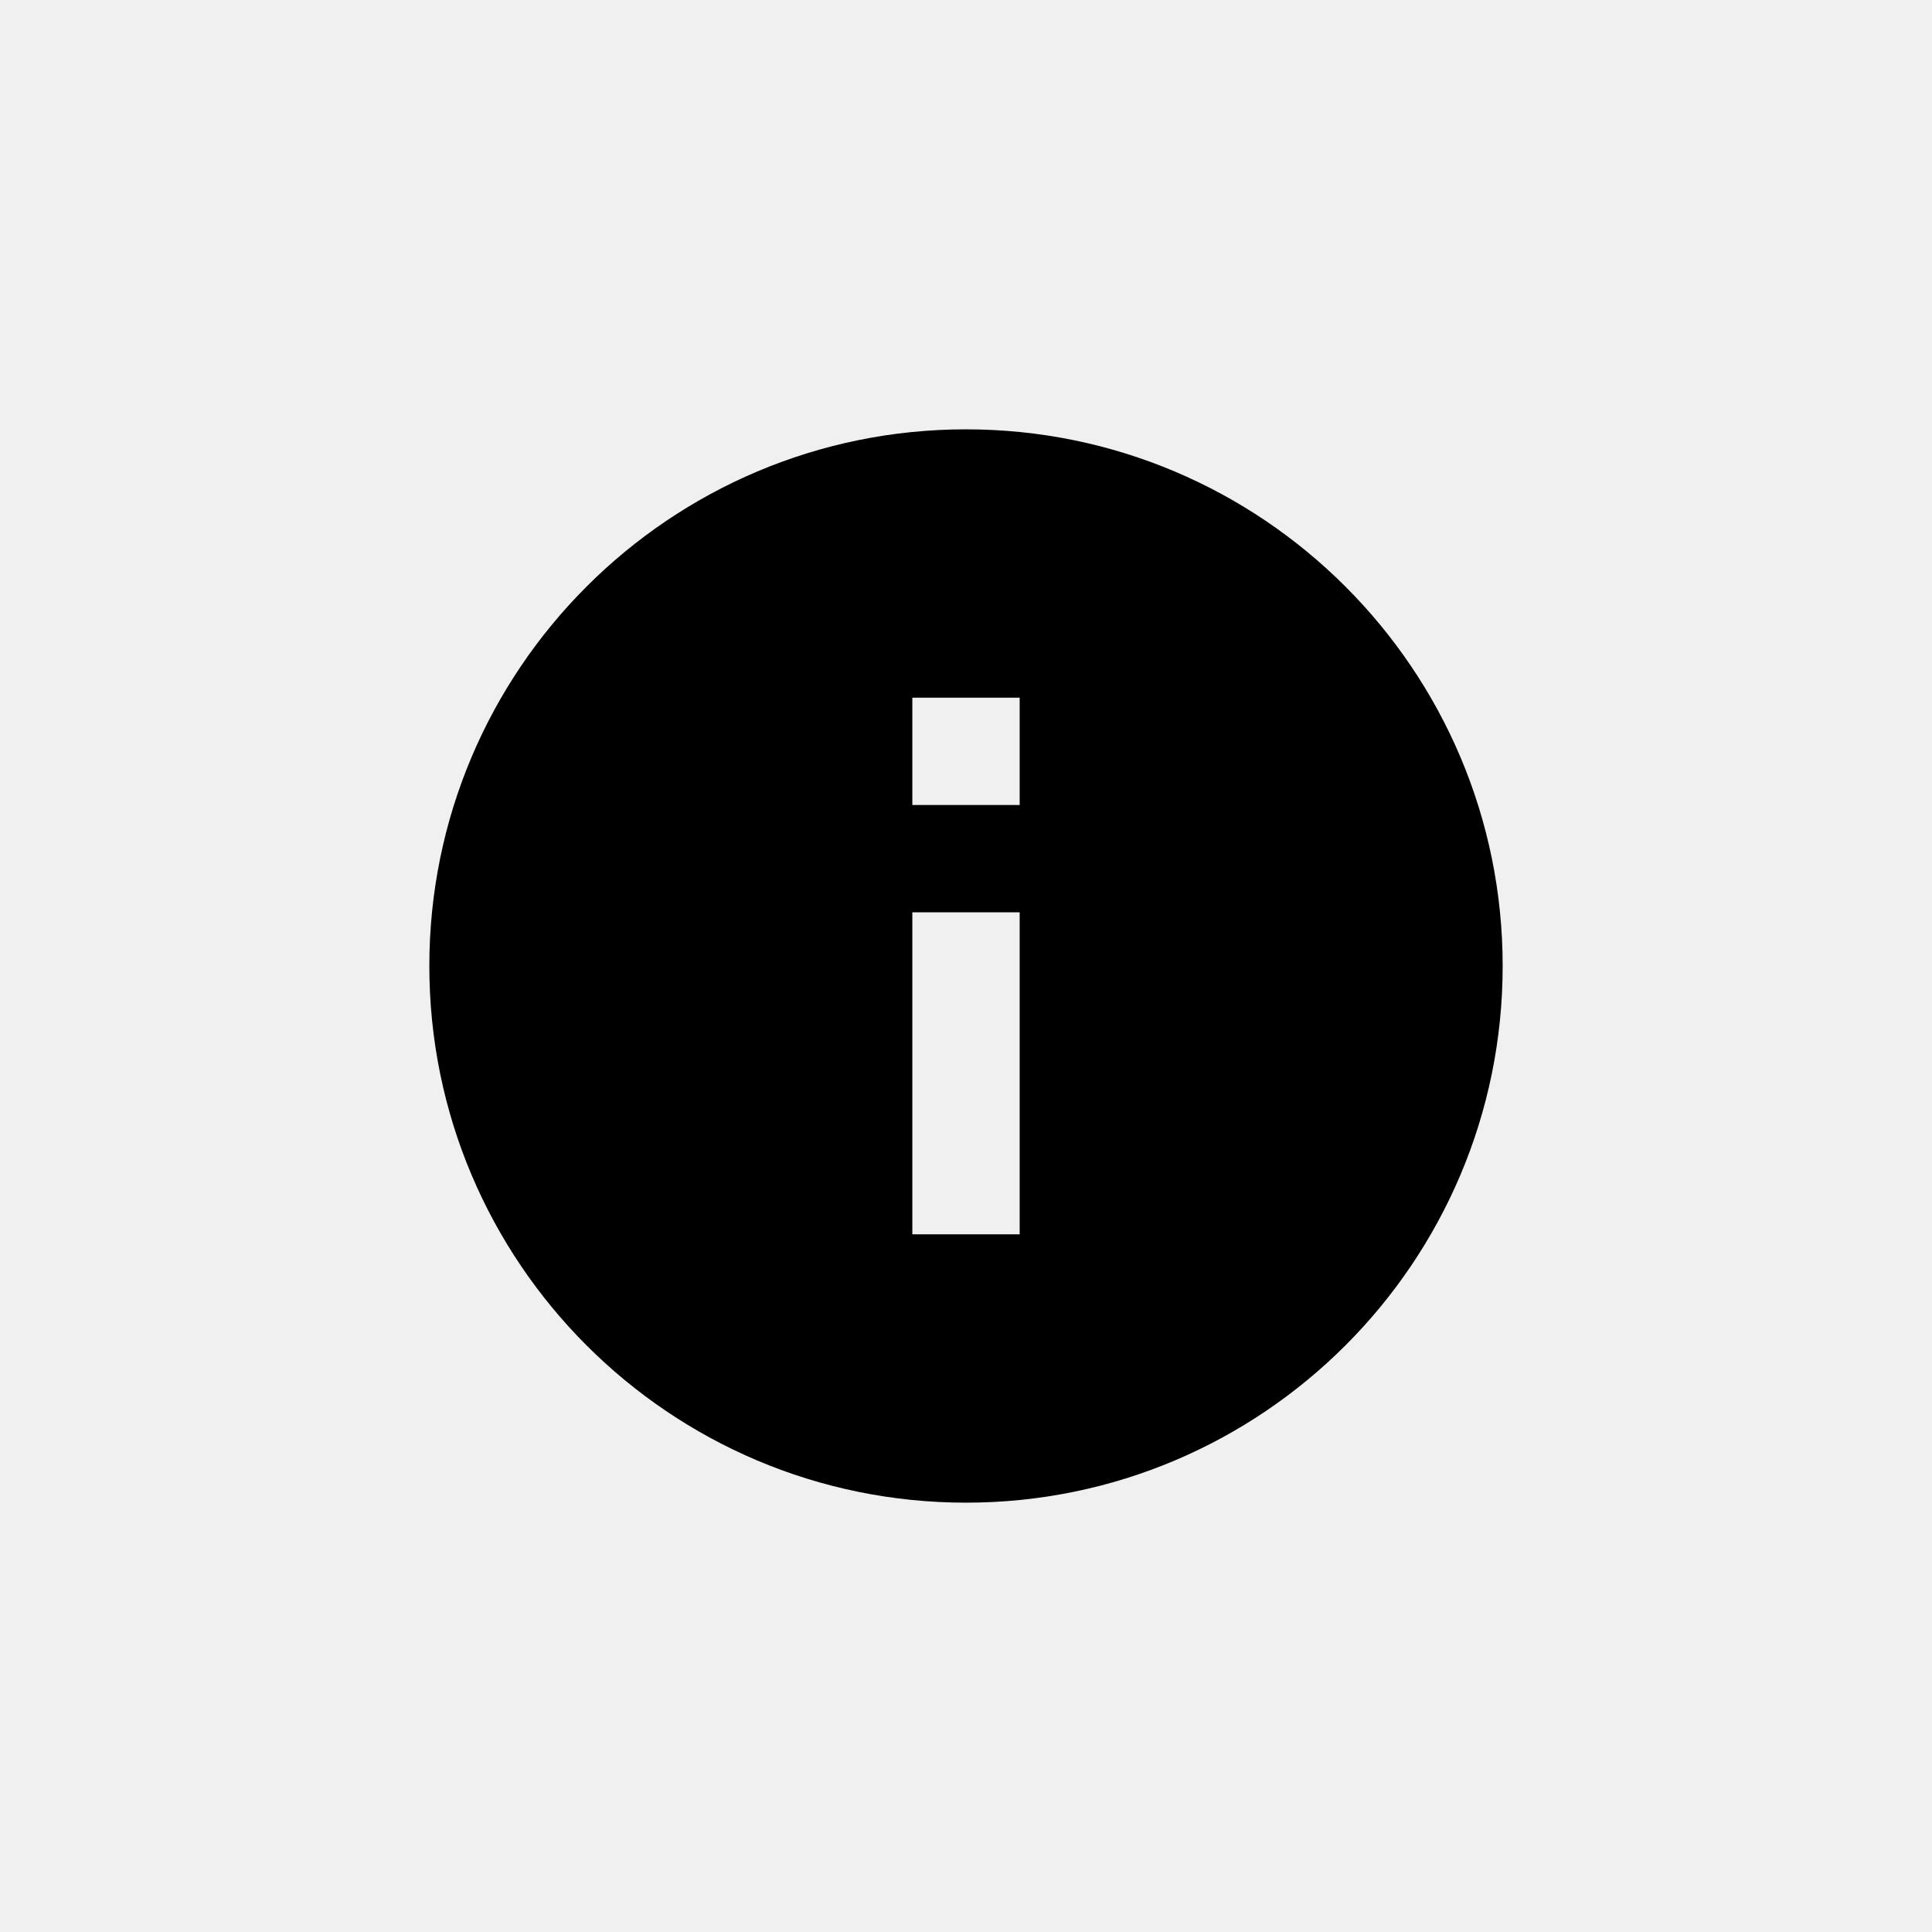
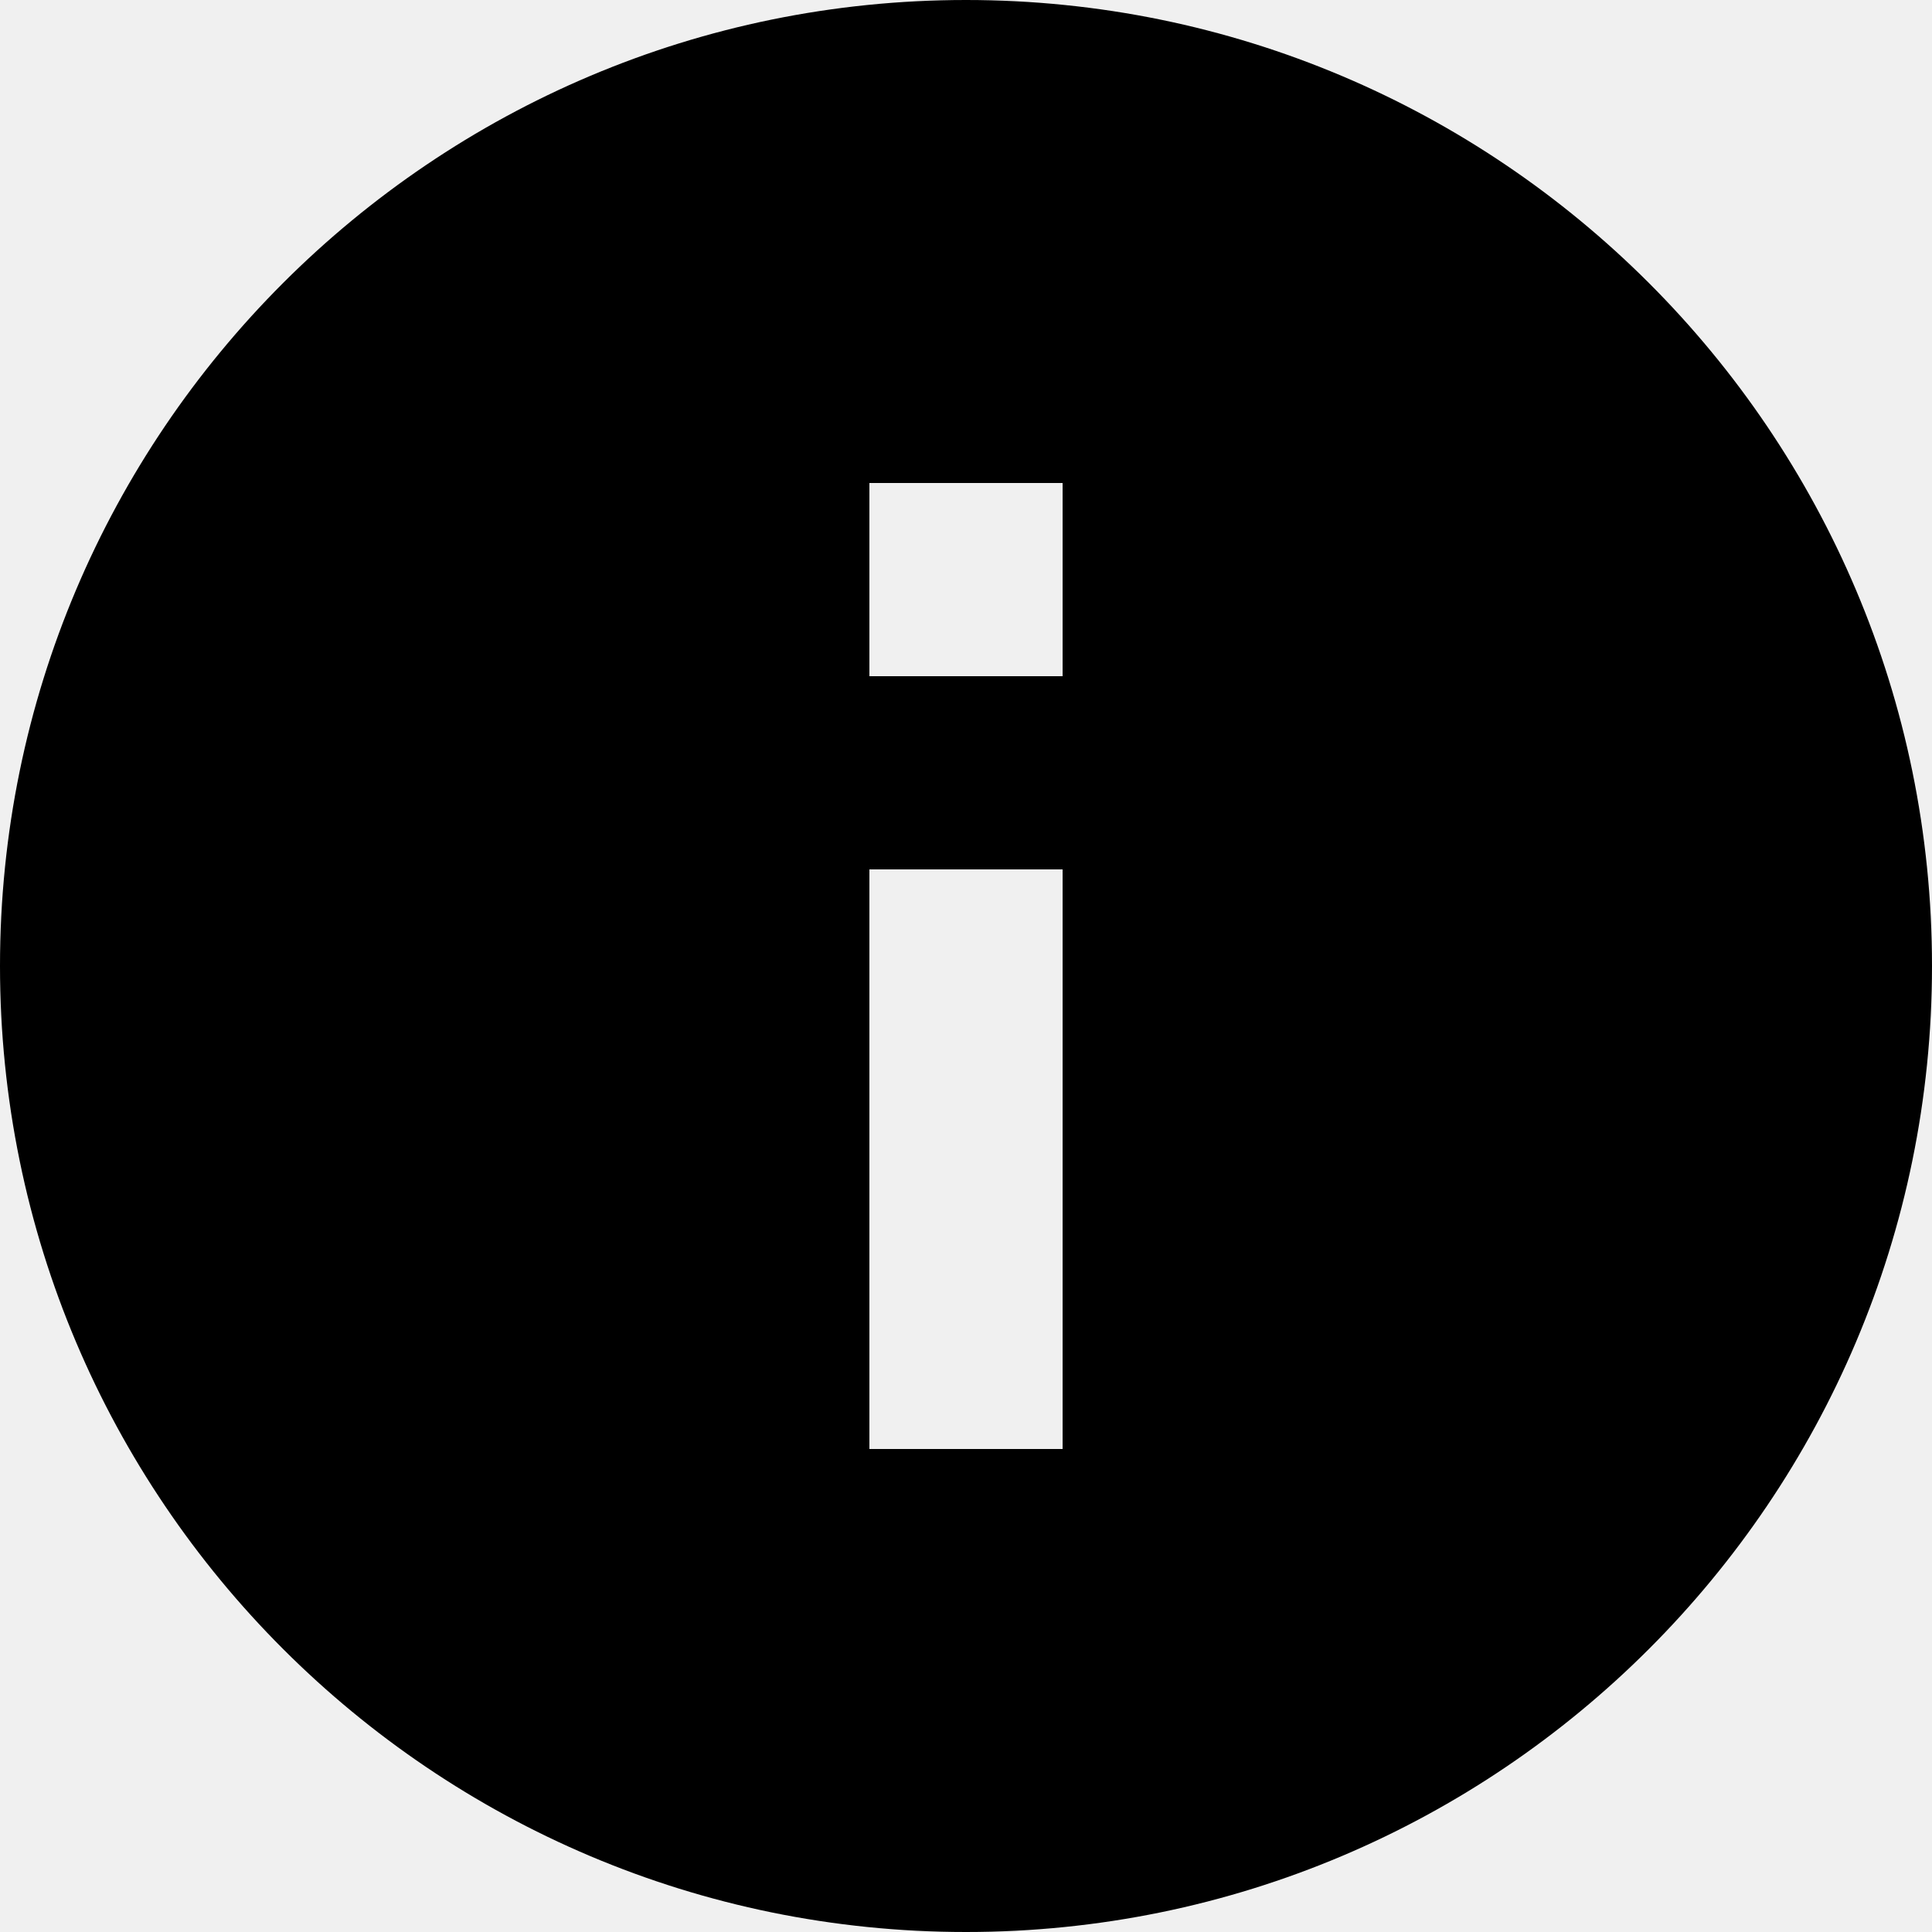
- <svg xmlns="http://www.w3.org/2000/svg" xmlns:xlink="http://www.w3.org/1999/xlink" width="36" height="36" viewBox="0 0 36 36" version="1.1">
-   <g id="Canvas" transform="translate(5967 600)">
-     <clipPath id="clip-0" clip-rule="evenodd">
-       <path d="M -5967 -600L -5931 -600L -5931 -564L -5967 -564L -5967 -600Z" fill="#FFFFFF" />
-     </clipPath>
-     <g id="info" clip-path="url(#clip-0)">
-       <g id="info">
-         <use xlink:href="#path0_fill" transform="translate(-5959 -592)" />
-       </g>
+ <svg xmlns="http://www.w3.org/2000/svg" xmlns:xlink="http://www.w3.org/1999/xlink" width="20" height="20" viewBox="0 0 20 20" version="1.1">
+   <g id="Canvas" transform="translate(6601 592)">
+     <g id="info">
+       <use xlink:href="#path0_fill" transform="translate(-6601 -592)" />
    </g>
  </g>
  <defs>
    <path id="path0_fill" d="M 10 0C 4.48 0 0 4.48 0 10C 0 15.52 4.48 20 10 20C 15.52 20 20 15.52 20 10C 20 4.48 15.52 0 10 0ZM 11 15L 9 15L 9 9L 11 9L 11 15ZM 11 7L 9 7L 9 5L 11 5L 11 7Z" />
  </defs>
</svg>
